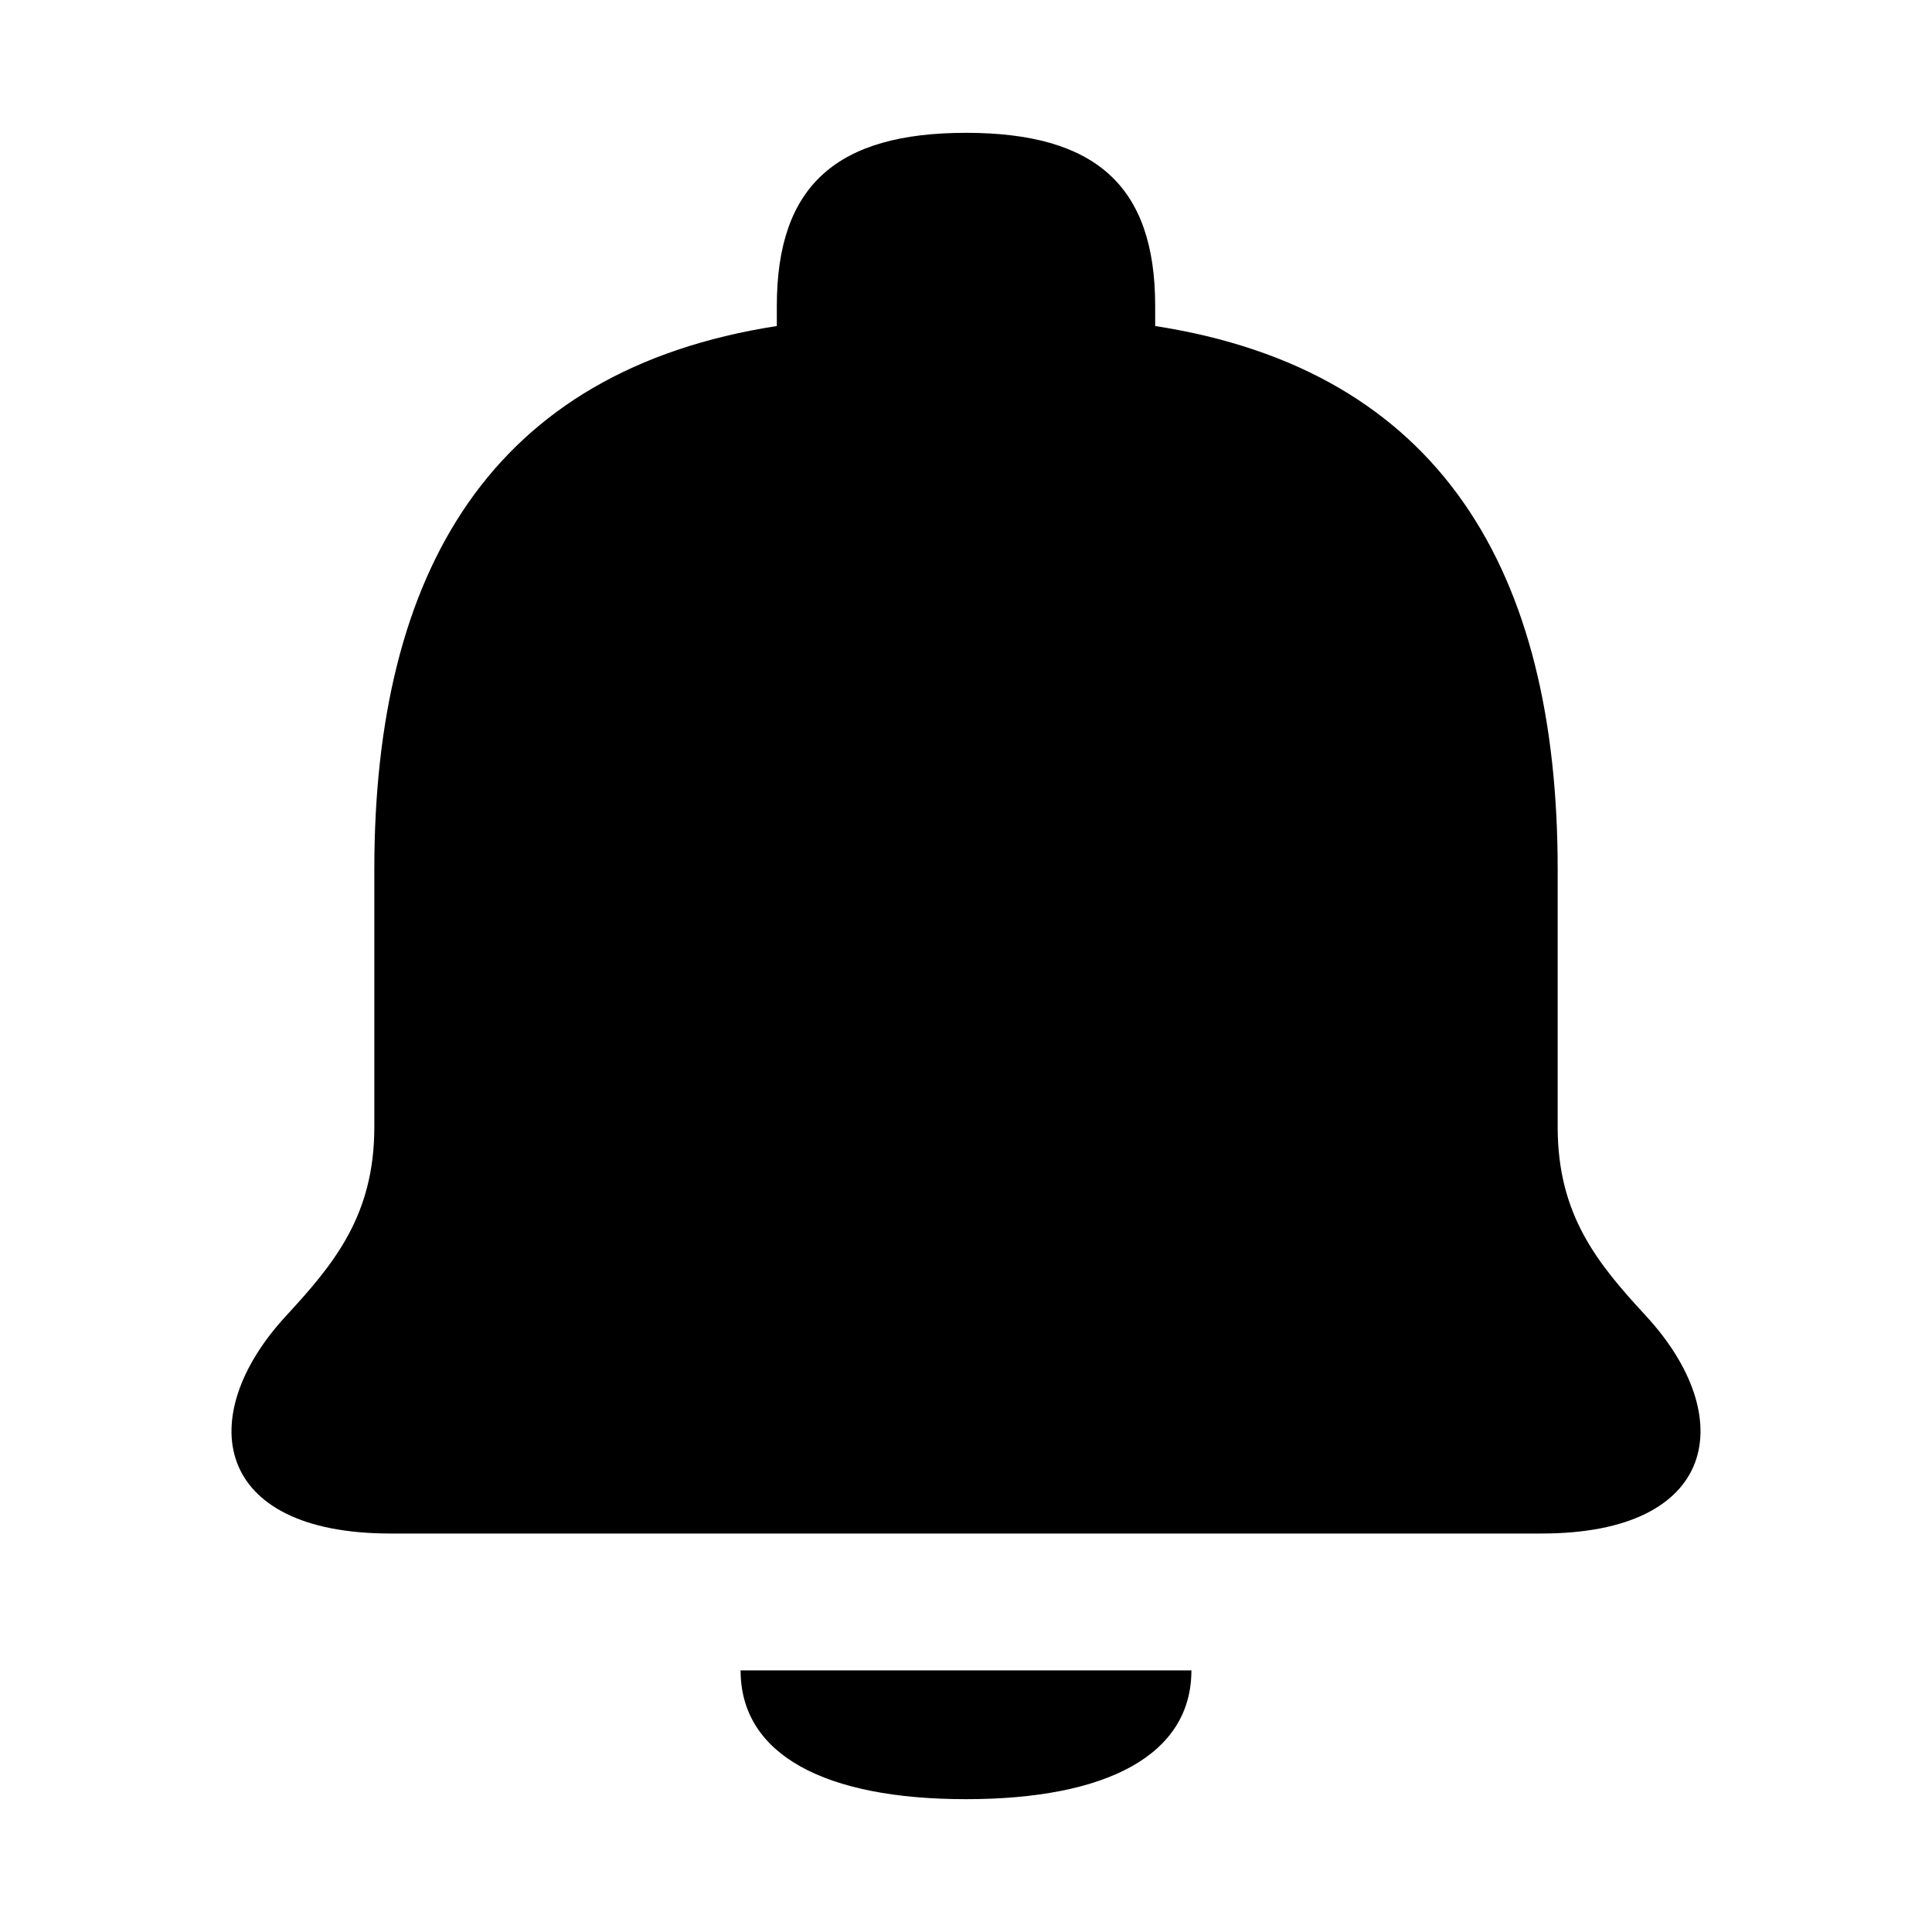
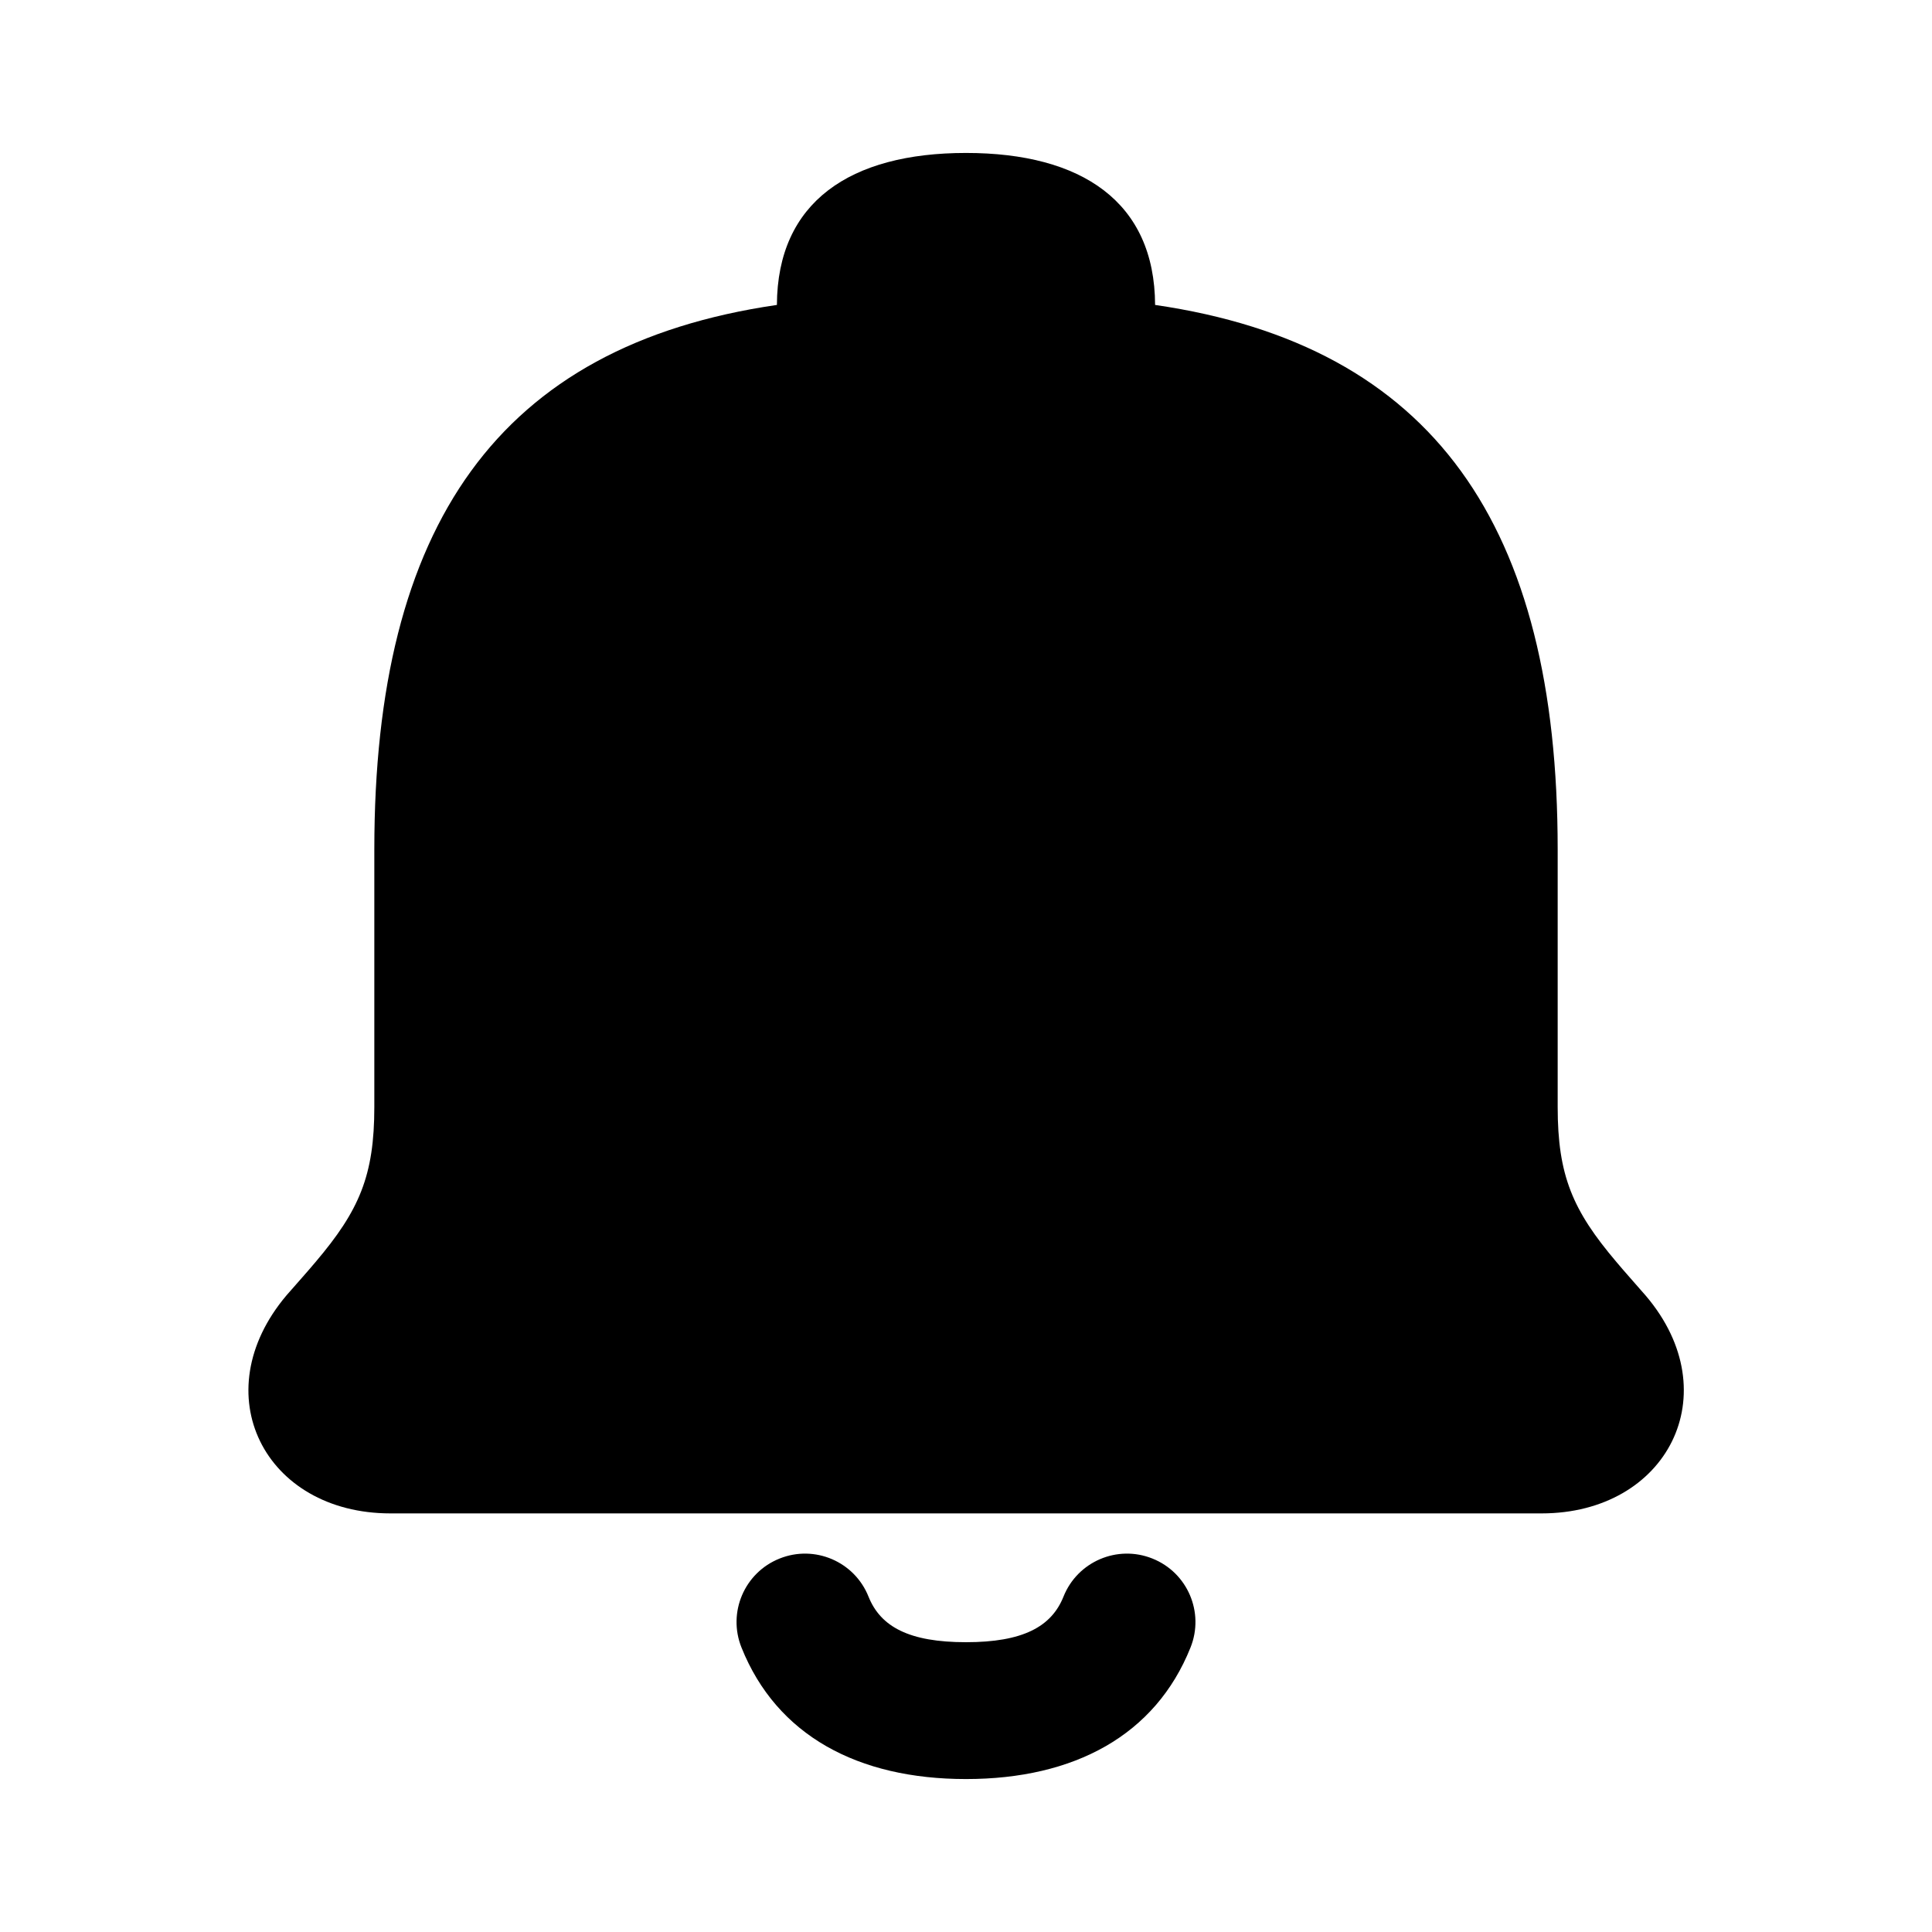
<svg xmlns="http://www.w3.org/2000/svg" viewBox="0 0 24 24" fill="currentColor" stroke="none" fill-rule="evenodd">
  <g data-part="body">
-     <path d="M9.65 4.05 V3.8 C9.65 2.3 10.4 1.65 12 1.65 C13.6 1.65 14.35 2.3 14.35 3.8 V4.05 C17.9 4.6 19.35 7.1 19.35 10.8 V14 C19.35 15.1 19.85 15.7 20.45 16.35 C21.6 17.6 21.35 19.05 19.15 19.05 H4.85 C2.65 19.05 2.4 17.6 3.55 16.35 C4.15 15.7 4.65 15.1 4.65 14 V10.8 C4.65 7.1 6.1 4.6 9.65 4.05 Z" />
+     <path d="M14.349 3.788 C17.813 4.293 19.35 6.533 19.35 10.55 L19.35 13.75 C19.35 14.603 19.536 15.036 20.08 15.677 C20.129 15.735 20.181 15.796 20.251 15.875 C20.343 15.98 20.343 15.98 20.449 16.101 C21.475 17.313 20.712 18.8 19.15 18.8 L4.85 18.8 C3.288 18.8 2.525 17.313 3.56 16.09 C3.657 15.98 3.657 15.98 3.749 15.875 C3.819 15.796 3.871 15.735 3.92 15.677 C4.464 15.036 4.65 14.603 4.65 13.75 L4.65 10.55 C4.65 6.533 6.187 4.293 9.651 3.788 C9.656 2.508 10.562 1.9 12 1.9 C13.438 1.9 14.344 2.508 14.349 3.788 Z" />
  </g>
  <g data-part="clapper">
-     <path d="M9.2 20.75 H14.8 C14.8 21.8 13.75 22.35 12 22.35 C10.25 22.35 9.2 21.8 9.2 20.75 Z" />
+     <path d="M9.211 20.466 C9.648 21.558 10.657 22.1 12 22.1 C13.343 22.1 14.352 21.558 14.789 20.466 C14.964 20.03 14.752 19.535 14.316 19.361 C13.88 19.186 13.385 19.398 13.211 19.834 C13.061 20.209 12.705 20.4 12 20.4 C11.295 20.4 10.939 20.209 10.789 19.834 C10.615 19.398 10.12 19.186 9.684 19.361 C9.248 19.535 9.036 20.03 9.211 20.466 Z" />
  </g>
</svg>
